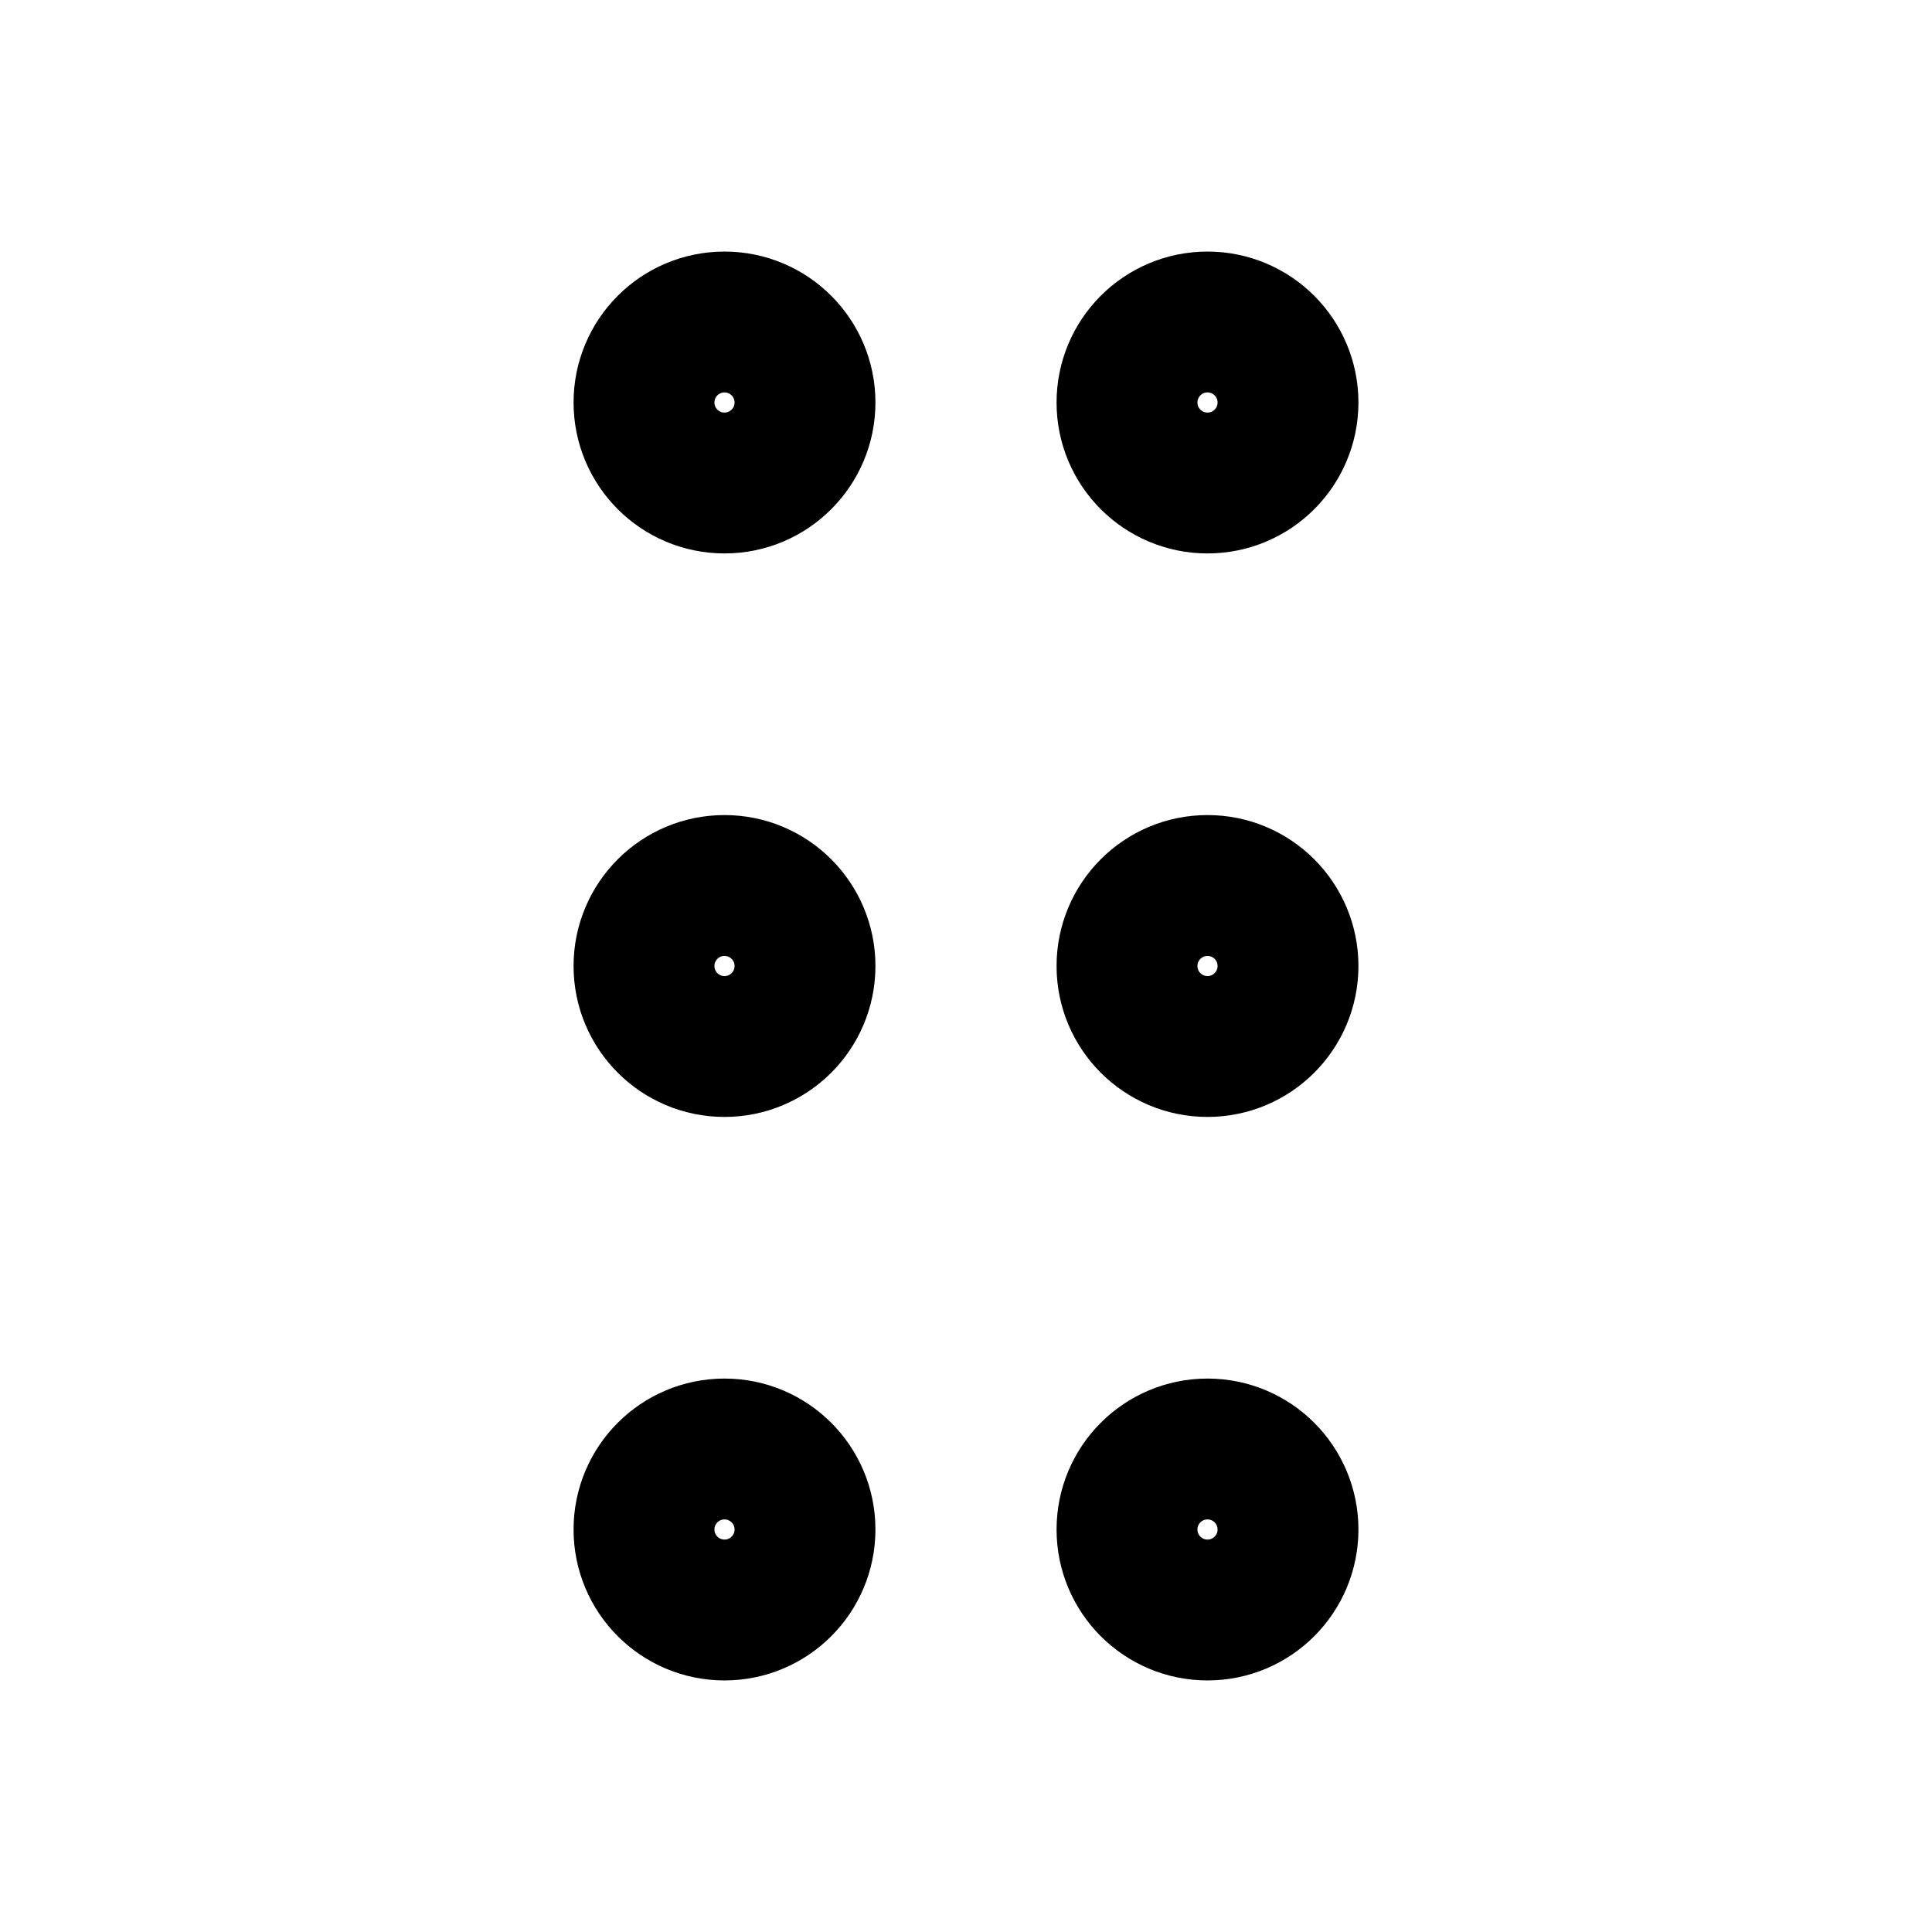
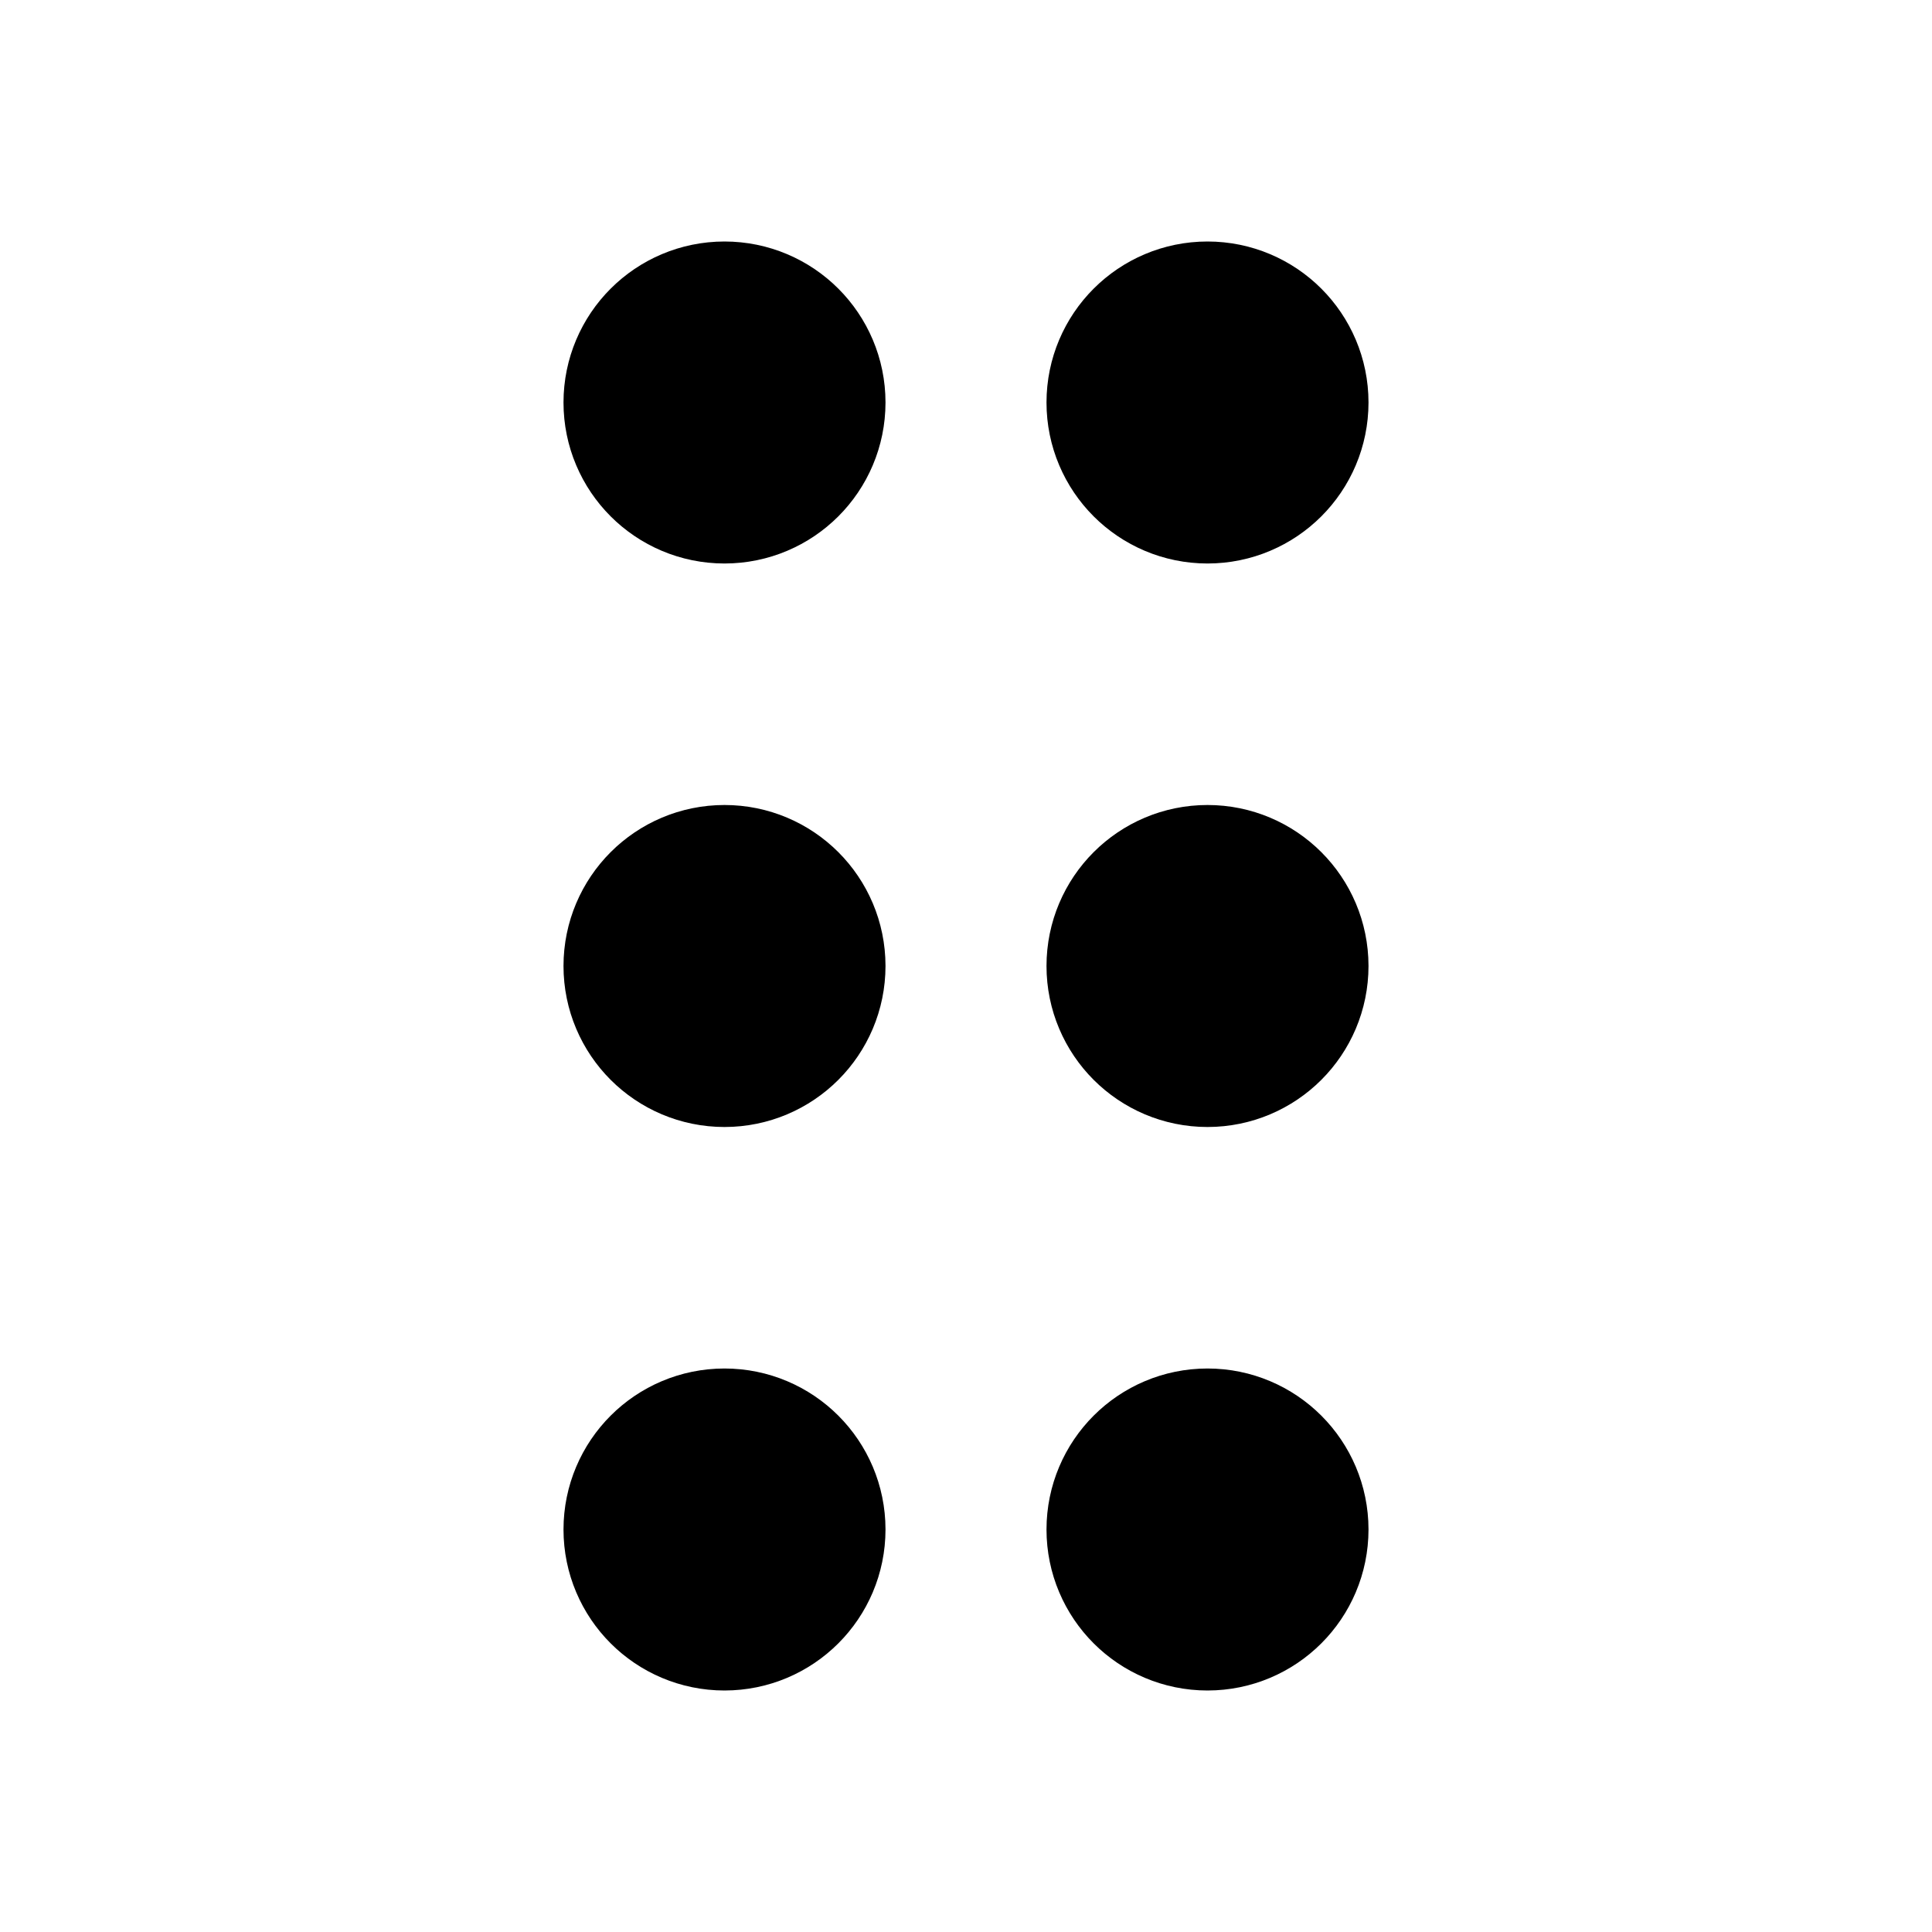
- <svg xmlns="http://www.w3.org/2000/svg" class="lucide lucide-grip-vertical" width="24" height="24" viewBox="0 0 24 24" fill="none" stroke="currentColor" stroke-width="1.75" stroke-linecap="round" stroke-linejoin="round">
+ <svg xmlns="http://www.w3.org/2000/svg" class="lucide lucide-grip-vertical" width="24" height="24" viewBox="0 0 24 24" fill="none" stroke="currentColor" stroke-width="2" stroke-linecap="round" stroke-linejoin="round">
  <circle cx="9" cy="12" r="1" />
  <circle cx="9" cy="5" r="1" />
  <circle cx="9" cy="19" r="1" />
  <circle cx="15" cy="12" r="1" />
  <circle cx="15" cy="5" r="1" />
  <circle cx="15" cy="19" r="1" />
</svg>
